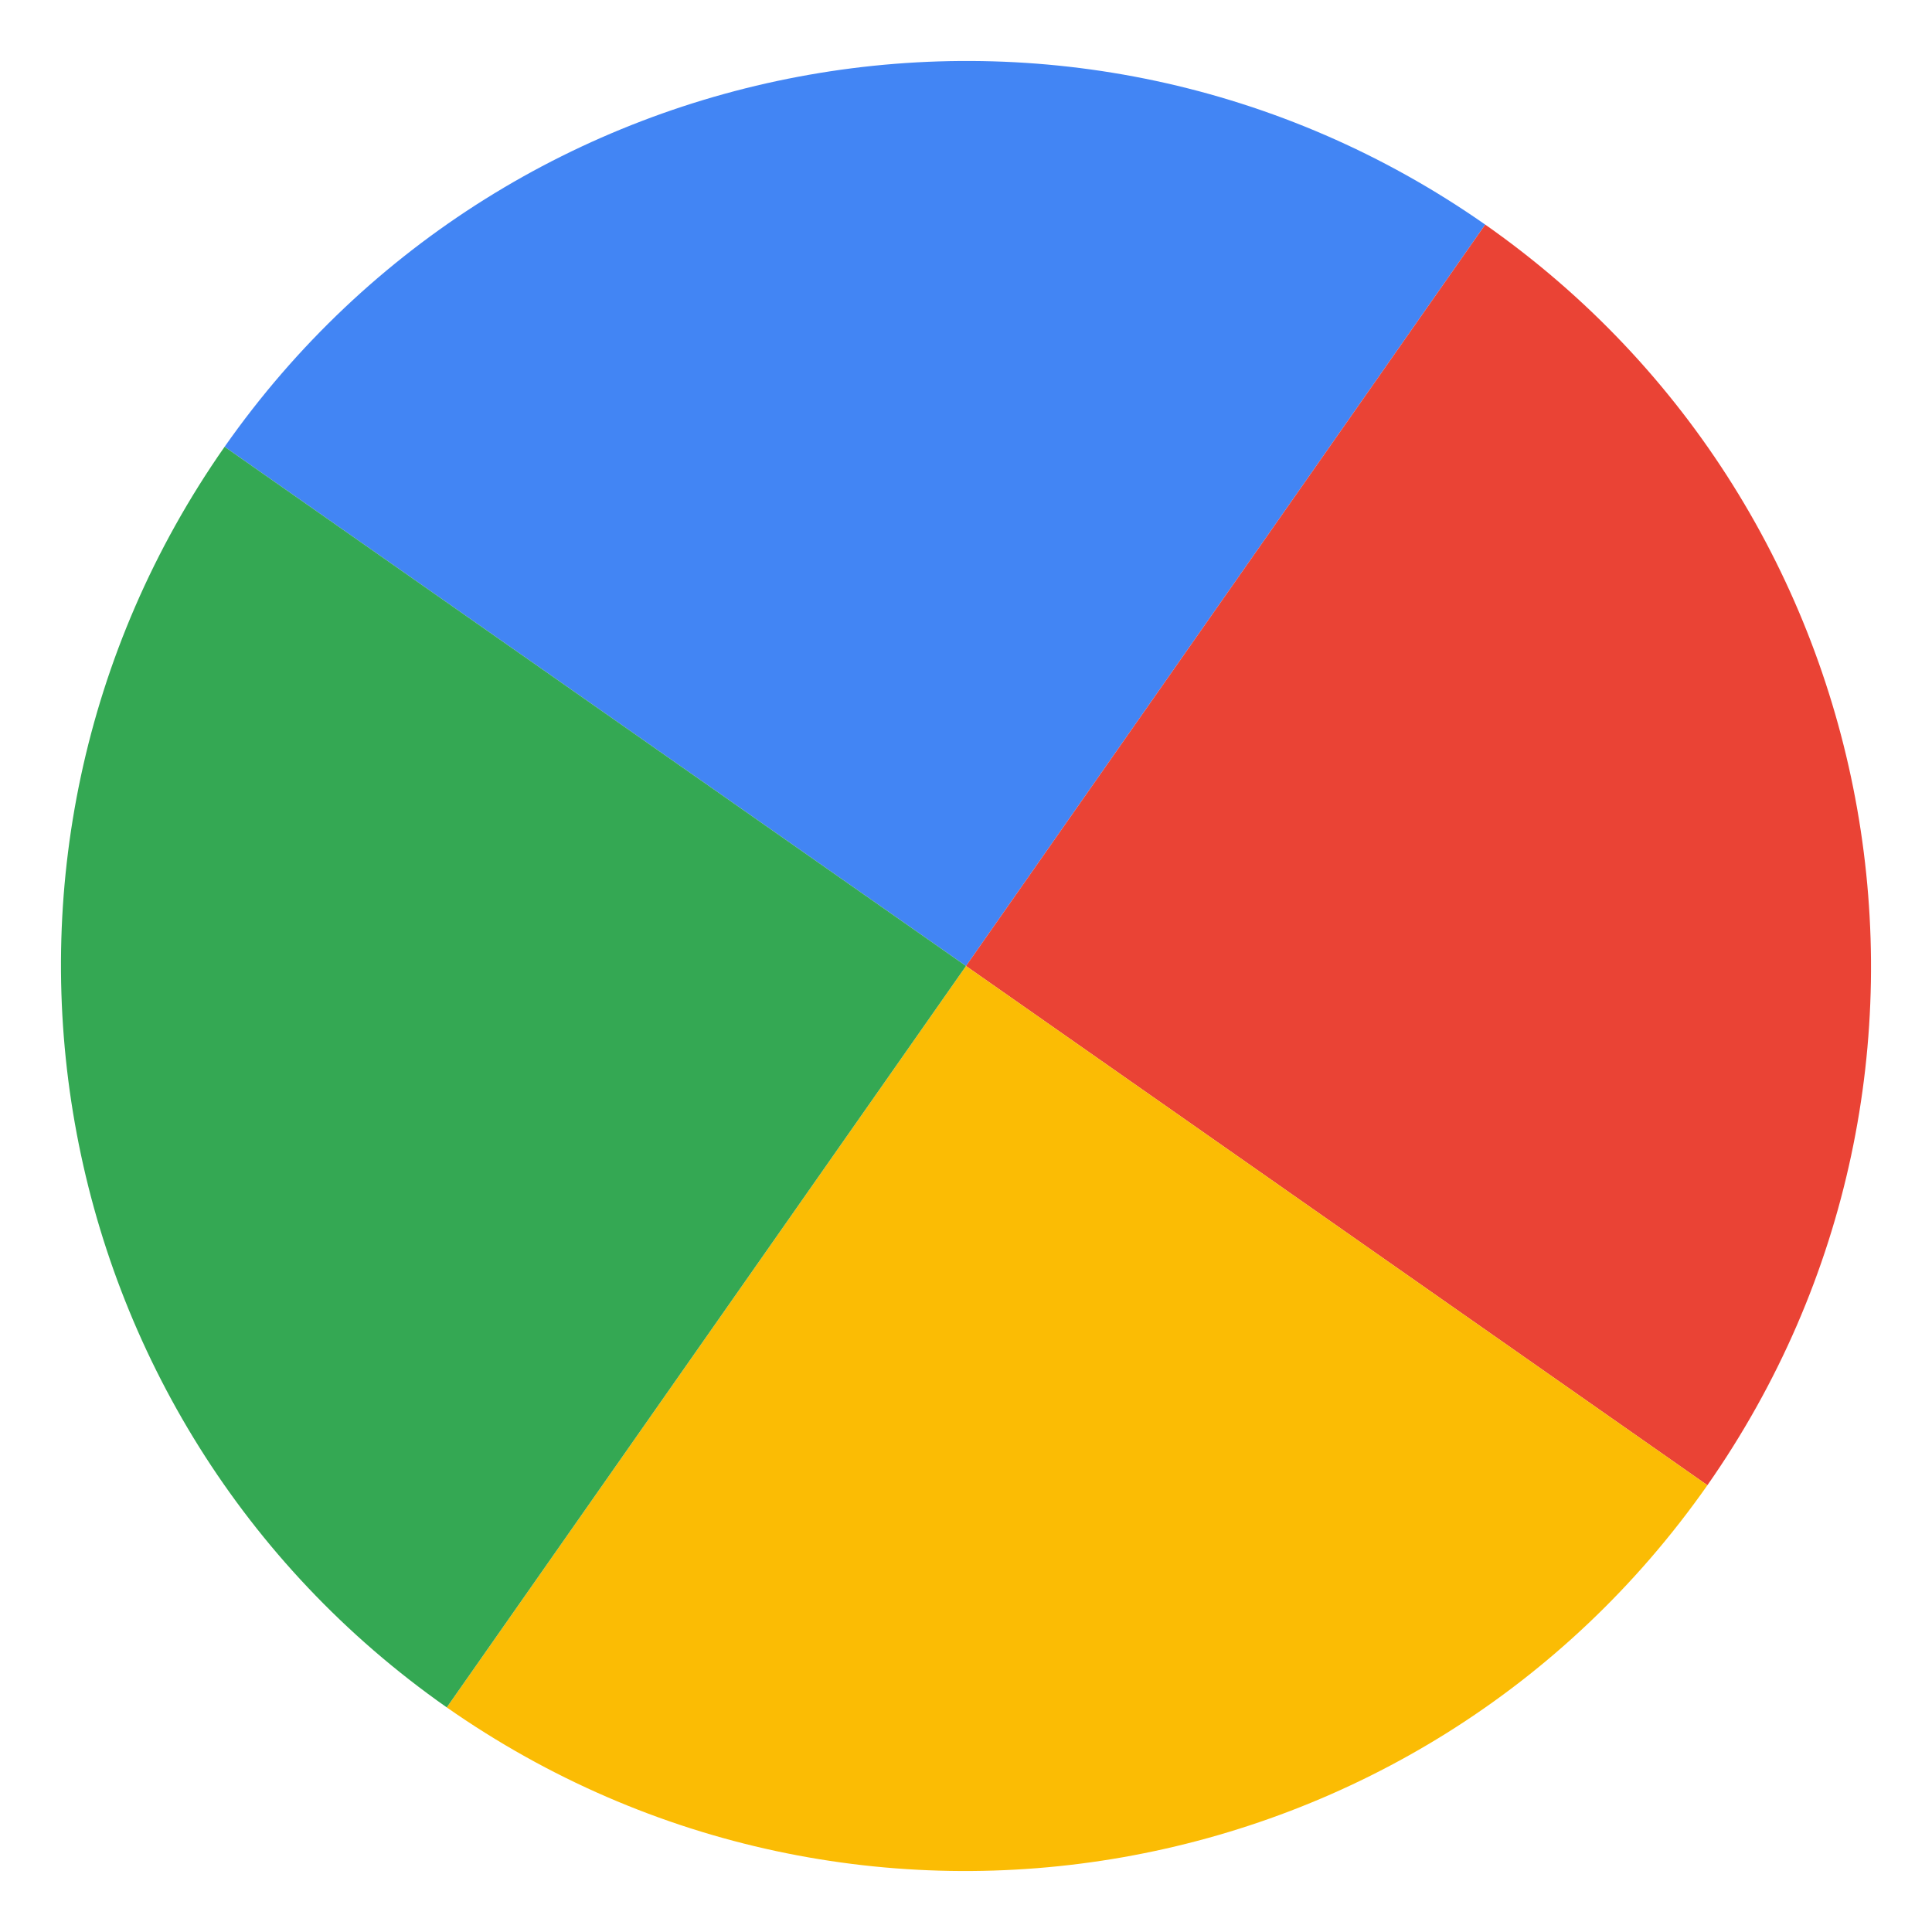
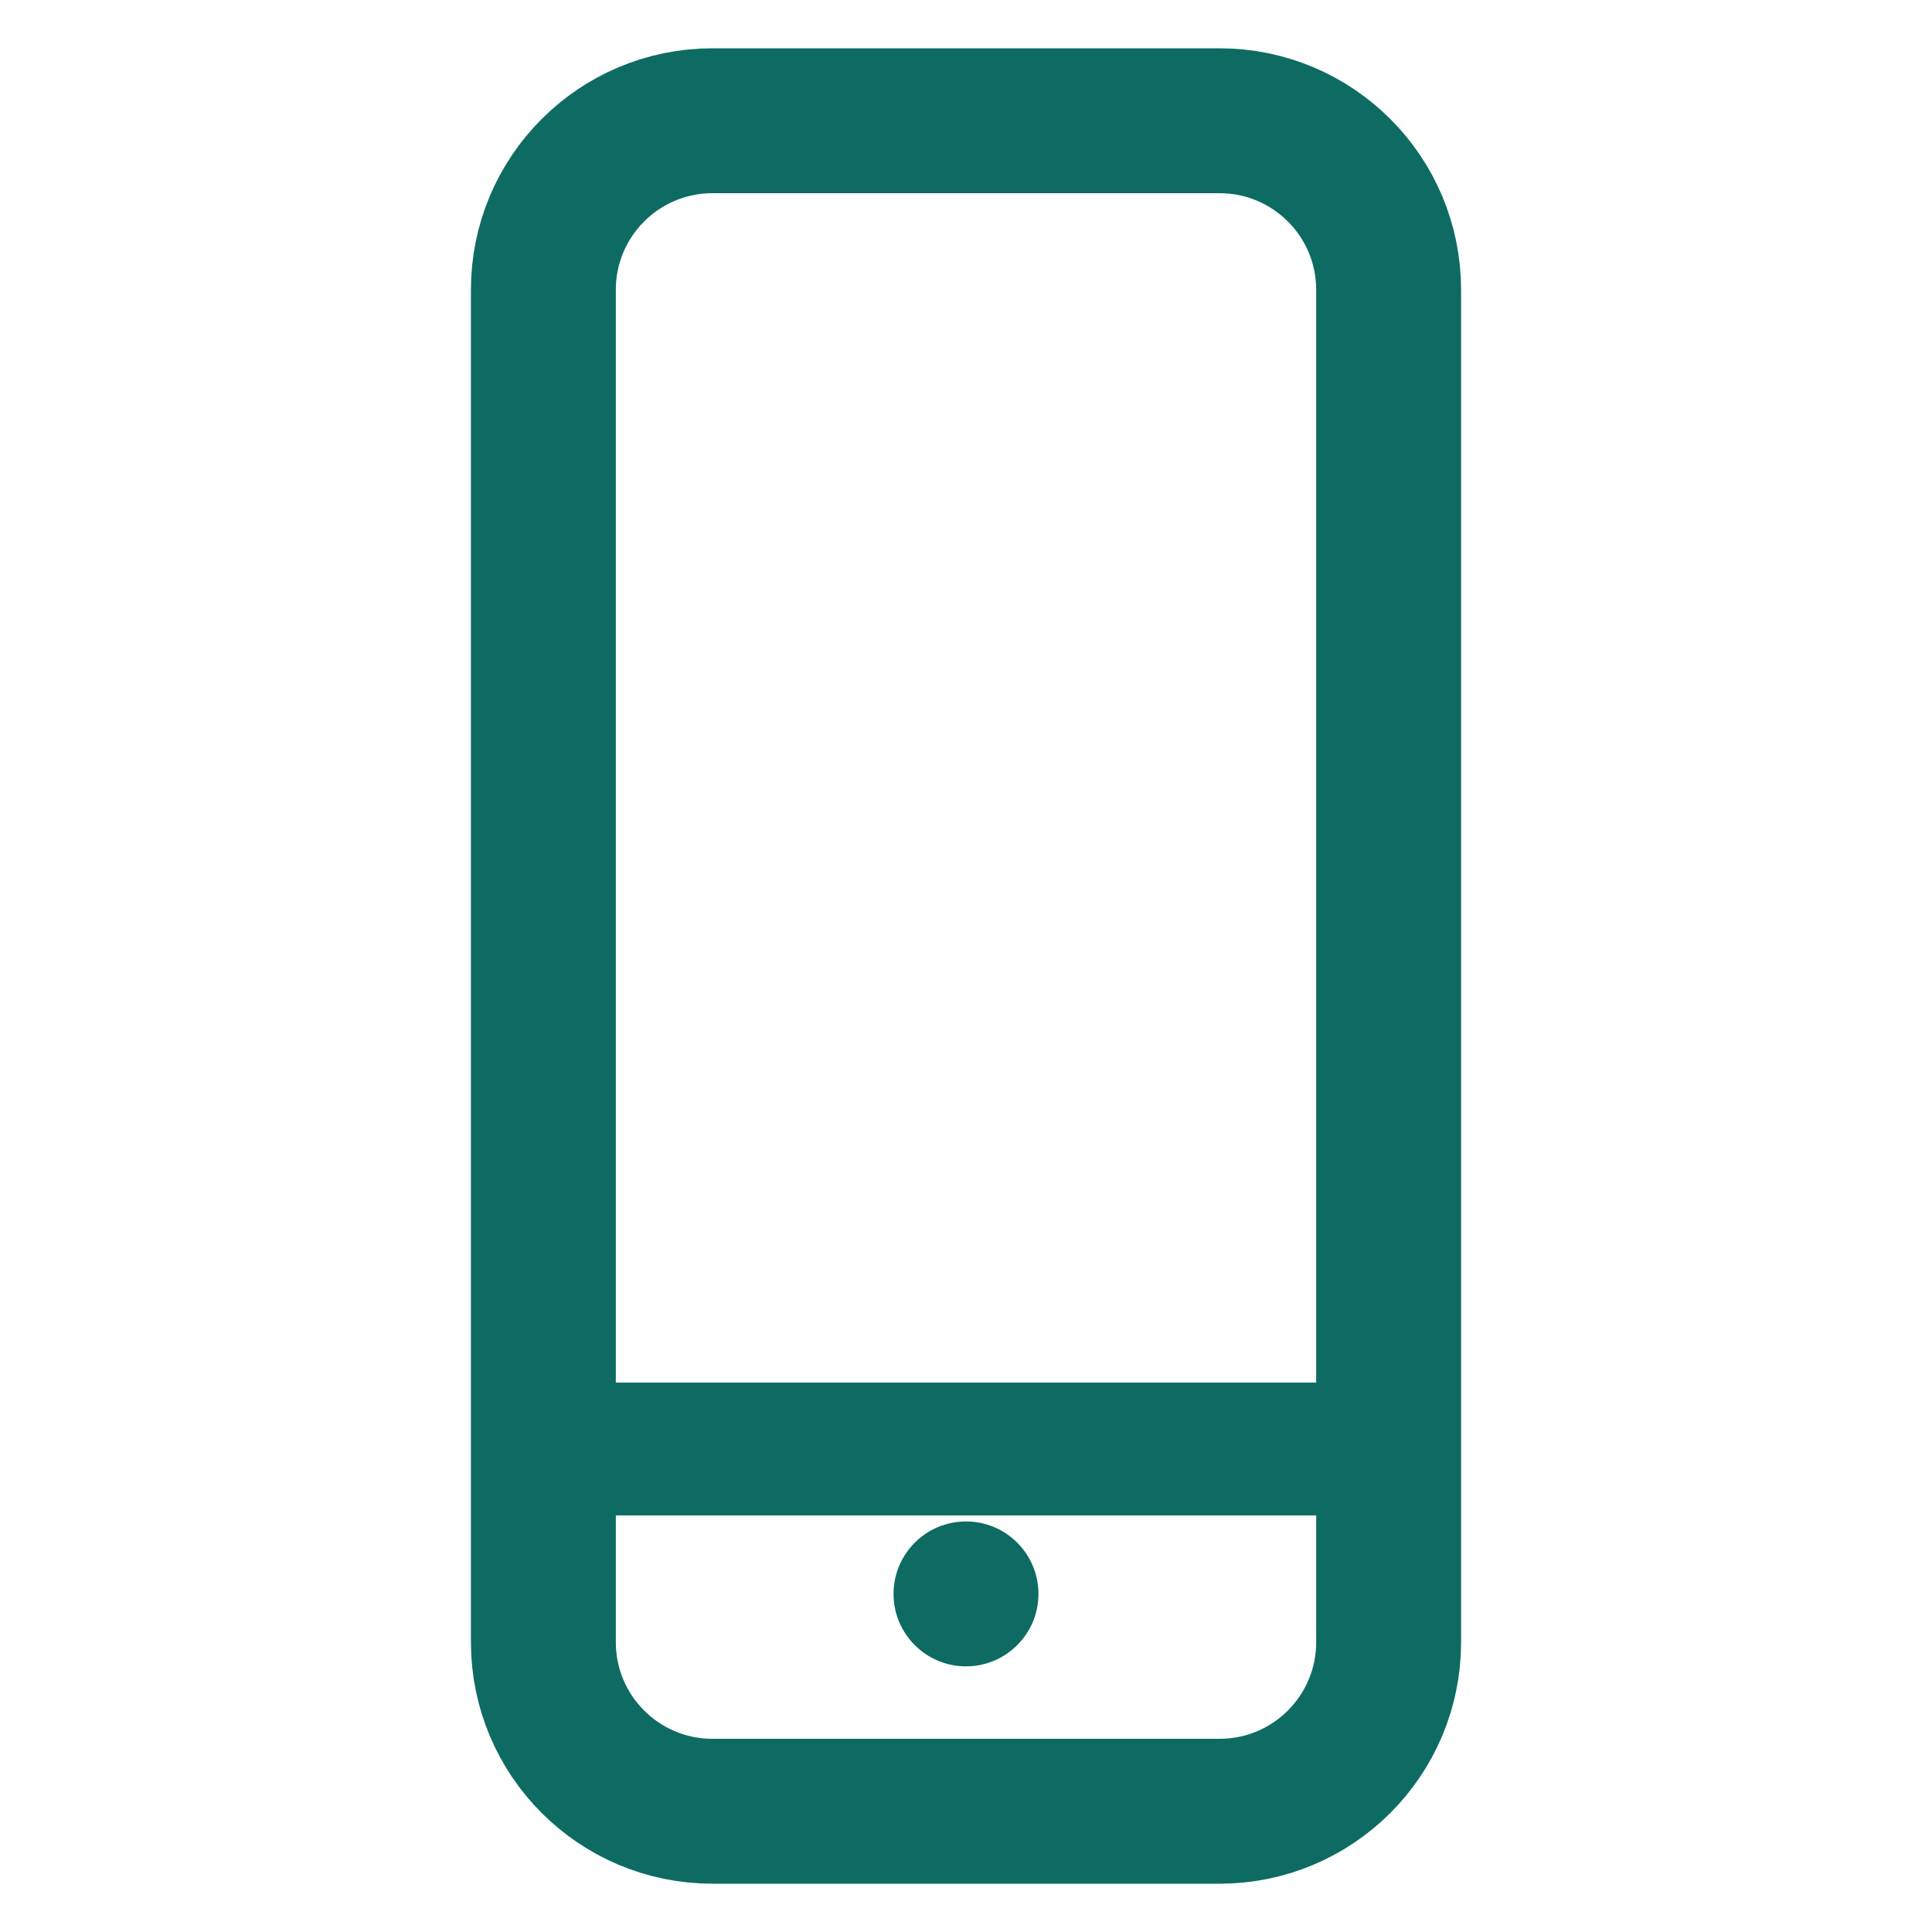
<svg xmlns="http://www.w3.org/2000/svg" viewBox="0 0 16 16">
-   <path fill="#4285f4" d="M8 8 L1.86 3.70 A7.5 7.5 0 0 1 12.30 1.86 Z" />
-   <path fill="#ea4335" d="M8 8 L12.30 1.86 A7.5 7.5 0 0 1 14.14 12.30 Z" />
-   <path fill="#fbbc04" d="M8 8 L14.14 12.30 A7.5 7.5 0 0 1 3.70 14.14 Z" />
-   <path fill="#34a853" d="M8 8 L3.70 14.14 A7.5 7.5 0 0 1 1.86 3.70 Z" />
+   <rect x="4.5" y="1" width="7" height="14" rx="1.4" fill="none" stroke="#0d6b63" stroke-width="1.2" />
+   <line x1="4.5" y1="12" x2="11.5" y2="12" stroke="#0d6b63" stroke-width="1.1" />
+   <circle cx="8" cy="13.2" r="0.6" fill="#0d6b63" />
</svg>
